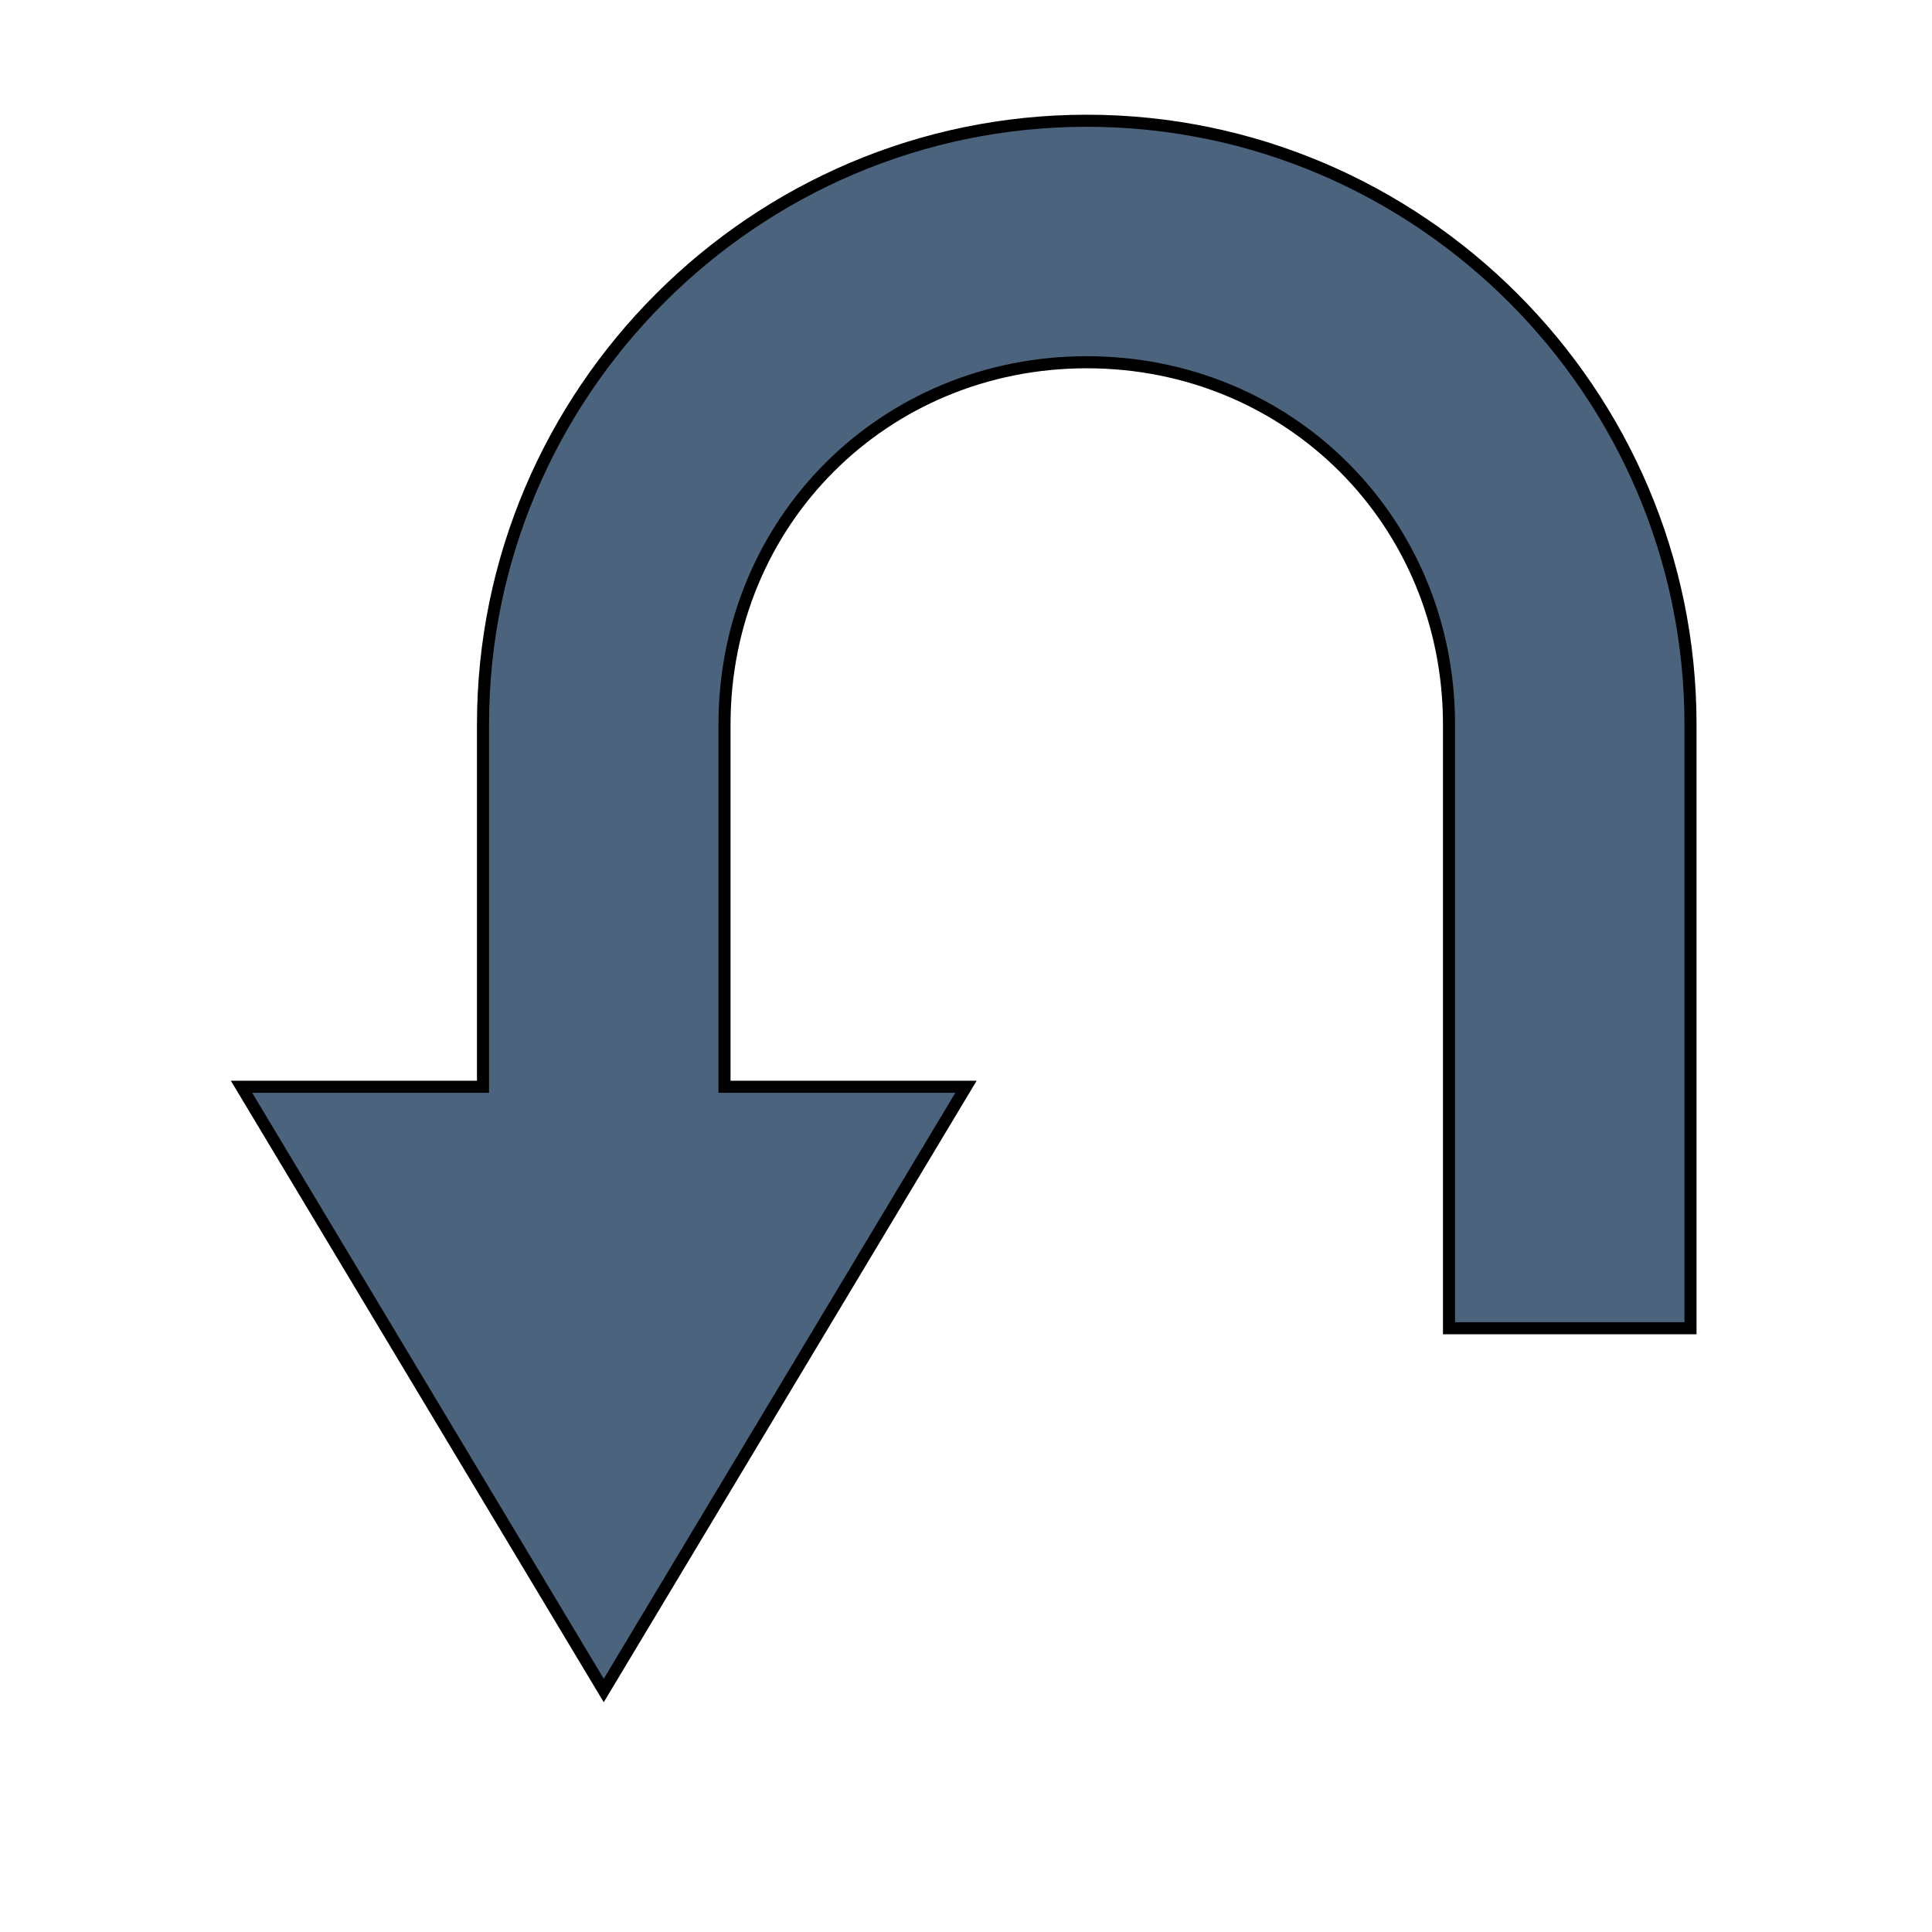
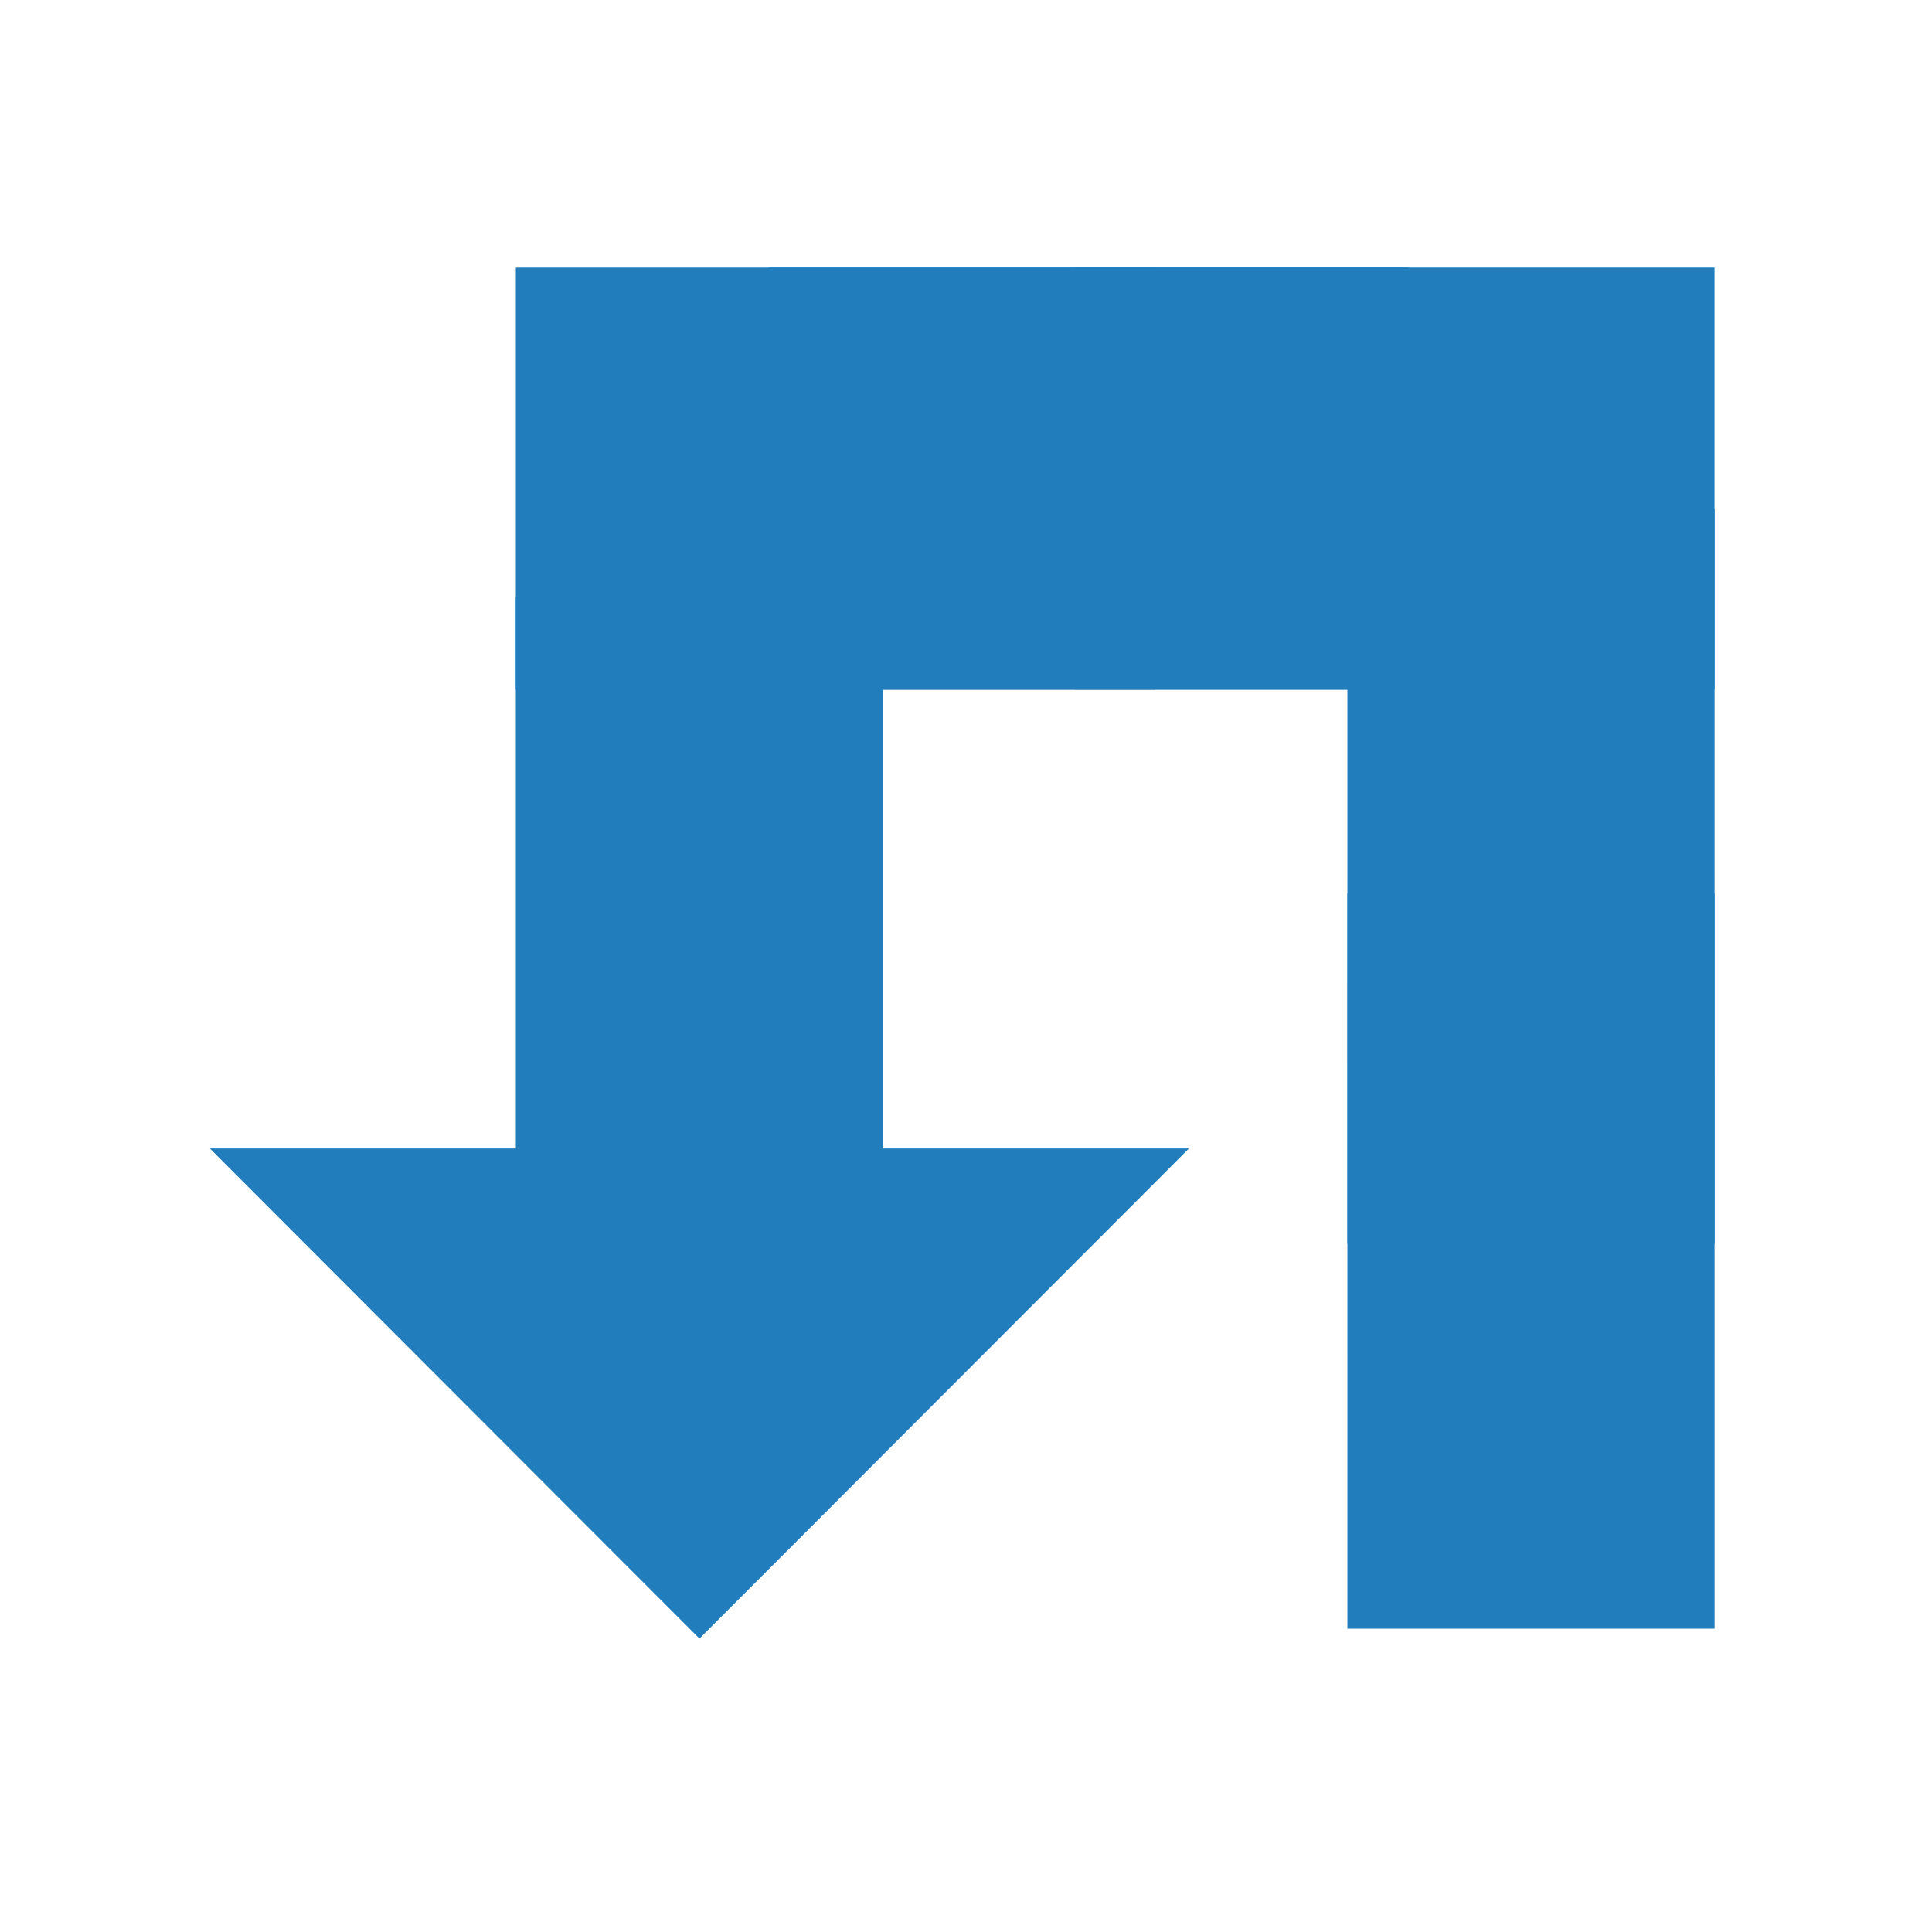
- <svg xmlns="http://www.w3.org/2000/svg" width="16" height="16" version="1.1" id="svg4">
-   <defs id="defs8" />
-   <path style="fill:#4c637d;stroke:#000000;stroke-width:0.1;stroke-miterlimit:4;stroke-dasharray:none;stroke-linejoin:miter" d="M 2,9 5,14 8,9 H 6 V 6 C 6,4.321 7.32,3 9,3 10.68,3 12,4.321 12,6 V 11 H 14 V 6 C 14,3.247 11.75,1 9,1 6.25,1 4,3.247 4,6 V 9 Z" id="path2" />
+ <svg xmlns="http://www.w3.org/2000/svg" width="48" height="48" viewBox="0 0 48 48" version="1.1" id="svg12">
+   <defs id="defs16" />
+   <g style="fill:#268bd2" id="g10" transform="matrix(0.6820938,-0.5940772,0.6820938,0.5940772,-7.741,23.94691)">
+     <g id="g832" style="fill:#227dbd;fill-opacity:1">
+       <g id="g972" transform="matrix(0.1385979,-1.009559,1.009559,-0.1385979,7.257605,36.78005)">
+         <g id="g1103" transform="matrix(1.074701,0.0747008,0.0747008,1.074701,-10.87504,-3.10518)">
+           <path style="fill:#227dbd;fill-opacity:1;stroke-width:1.115" id="path2" d="M 20.103,23.121 26.79,29.809 40.164,16.434 33.477,9.747 Z" />
+           <g id="g950" transform="matrix(-0.1385979,1.009559,-1.009559,0.1385979,32.88648,-17.2132)">
+             <path d="M 35.67,0.671 28.983,-6.016 15.609,7.358 22.296,14.045 Z" id="path6" style="fill:#227dbd;fill-opacity:1;stroke-width:1.115" />
+             <path d="M 31.212,16.275 H 13.38 V -1.558 Z" id="path8" style="fill:#227dbd;fill-opacity:1;stroke-width:1.115" />
+           </g>
+           <path style="fill:#227dbd;fill-opacity:1;stroke-width:1.115" id="path2-3" d="m 14.82,28.404 6.687,6.687 13.374,-13.374 -6.687,-6.687 z" />
+           <path style="fill:#227dbd;fill-opacity:1;stroke-width:1.115" id="path2-3-6" d="m 8.412,34.813 6.687,6.687 13.374,-13.374 -6.687,-6.687 z" />
+           <path style="fill:#227dbd;fill-opacity:1;stroke-width:1.115" id="path2-3-6-7" d="M 11.278,37.681 18.956,30.003 7.307,18.355 -0.371,26.033 Z" />
+           <path style="fill:#227dbd;fill-opacity:1;stroke-width:1.115" id="path2-3-6-7-3" d="M 5.18,31.583 12.858,23.905 1.209,12.257 l -7.678,7.678 z" />
+         </g>
+       </g>
+     </g>
+   </g>
</svg>
